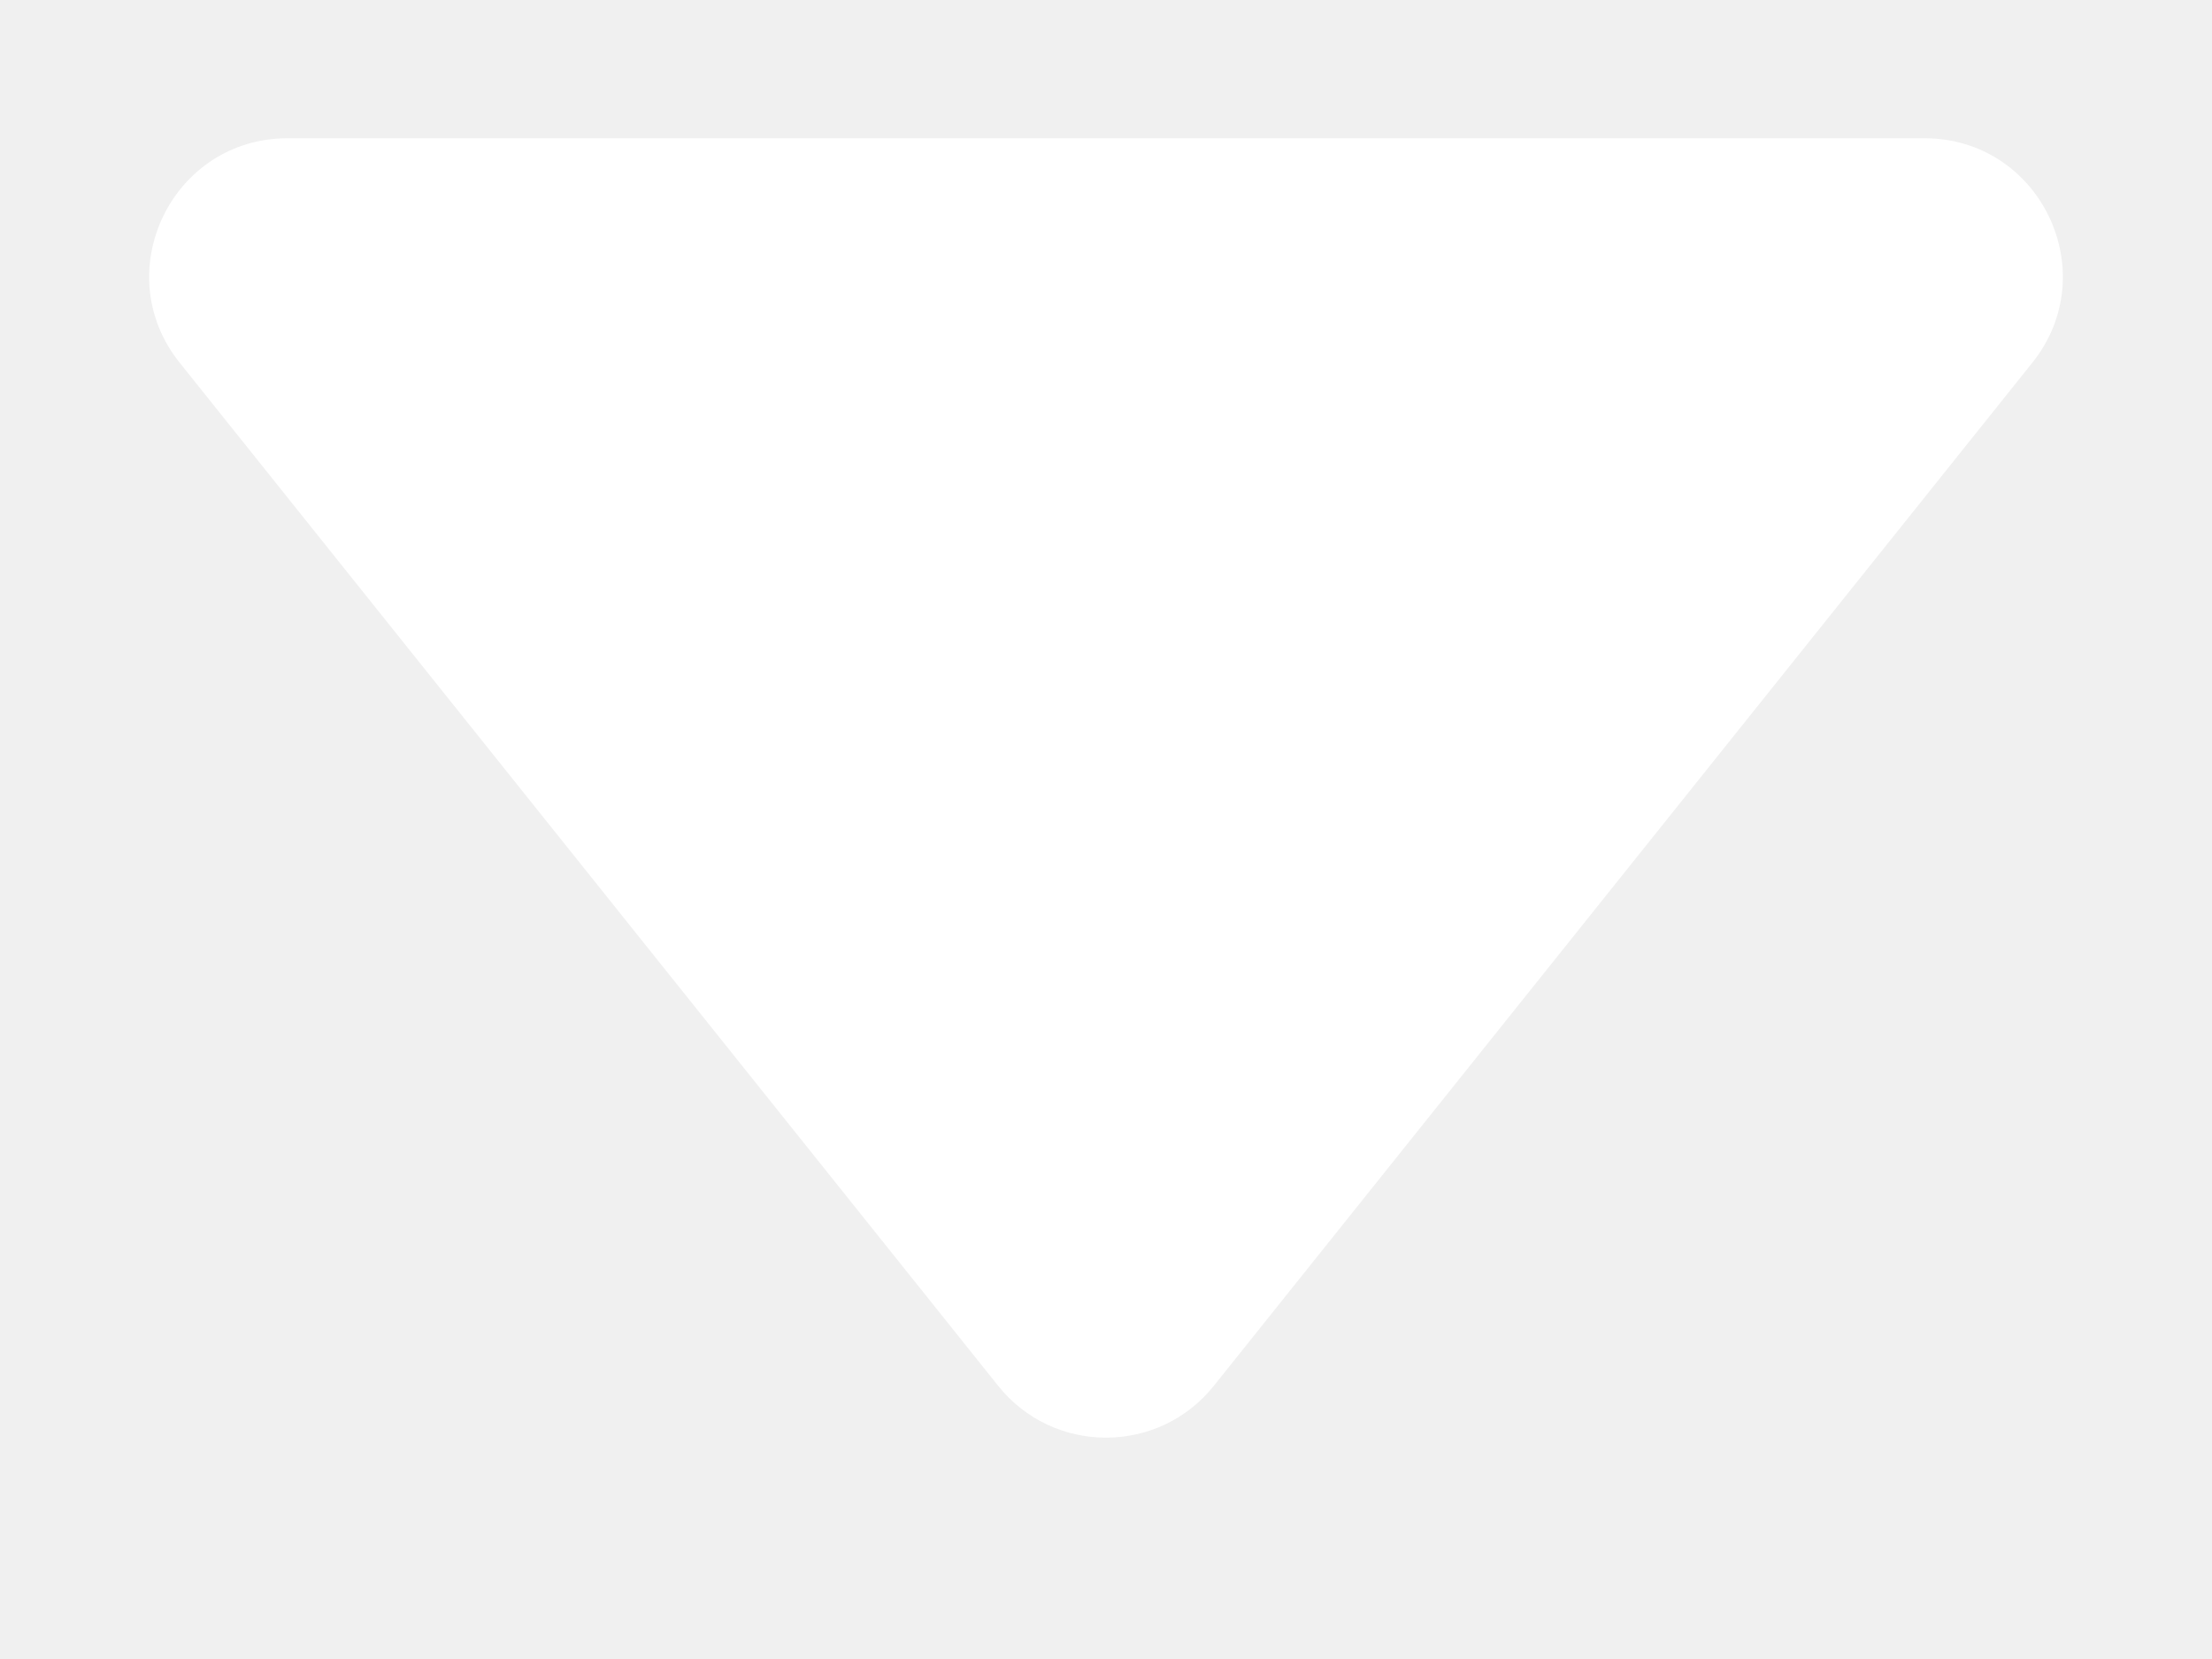
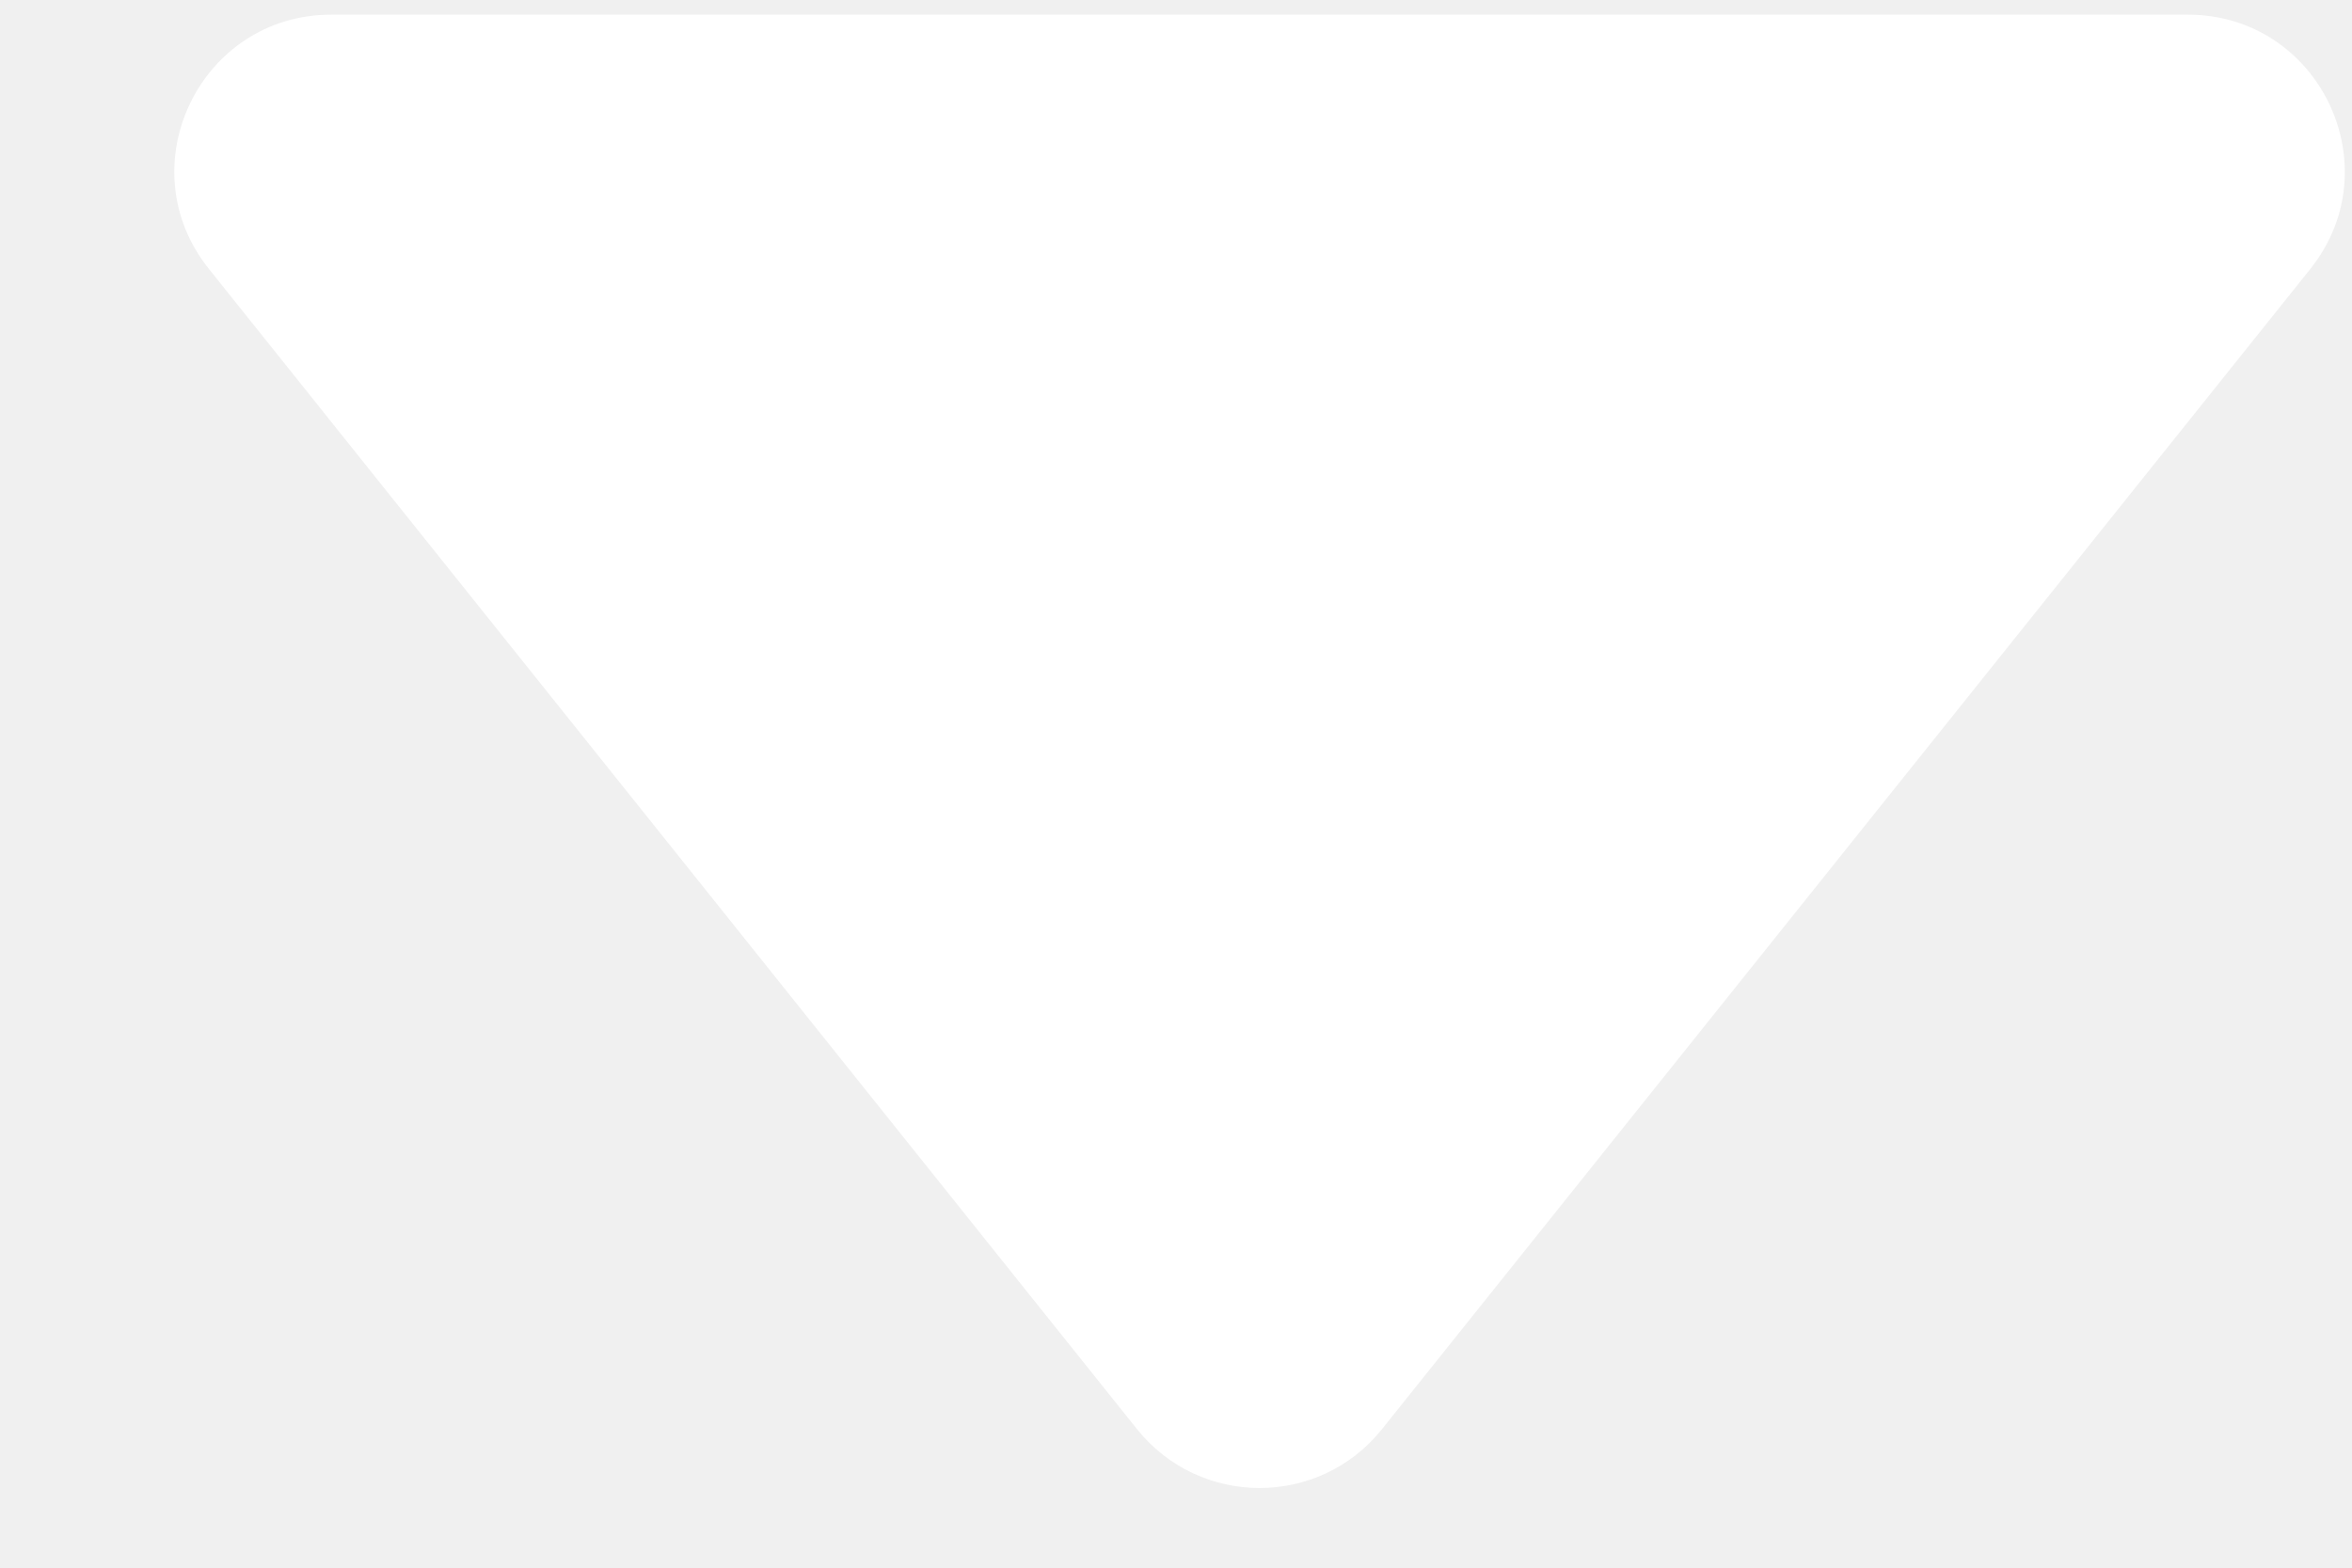
- <svg xmlns="http://www.w3.org/2000/svg" width="8" height="6" viewBox="0 0 8 6" fill="none">
-   <path fill-rule="evenodd" clip-rule="evenodd" d="M6.96 0.5C7.379 0.5 7.612 0.985 7.35 1.312L4.39 5.012C4.19 5.262 3.81 5.262 3.61 5.012L0.65 1.312C0.388 0.985 0.621 0.5 1.04 0.5L6.96 0.5Z" fill="white" />
+ <svg xmlns="http://www.w3.org/2000/svg" width="9" height="6" viewBox="0 0 9 6" fill="none">
+   <path fill-rule="evenodd" clip-rule="evenodd" d="M8.371 0.056C8.875 0.056 9.154 0.638 8.84 1.03L5.288 5.47C5.048 5.77 4.592 5.77 4.351 5.47L0.8 1.03C0.485 0.638 0.765 0.056 1.268 0.056L8.371 0.056Z" fill="white" />
</svg>
